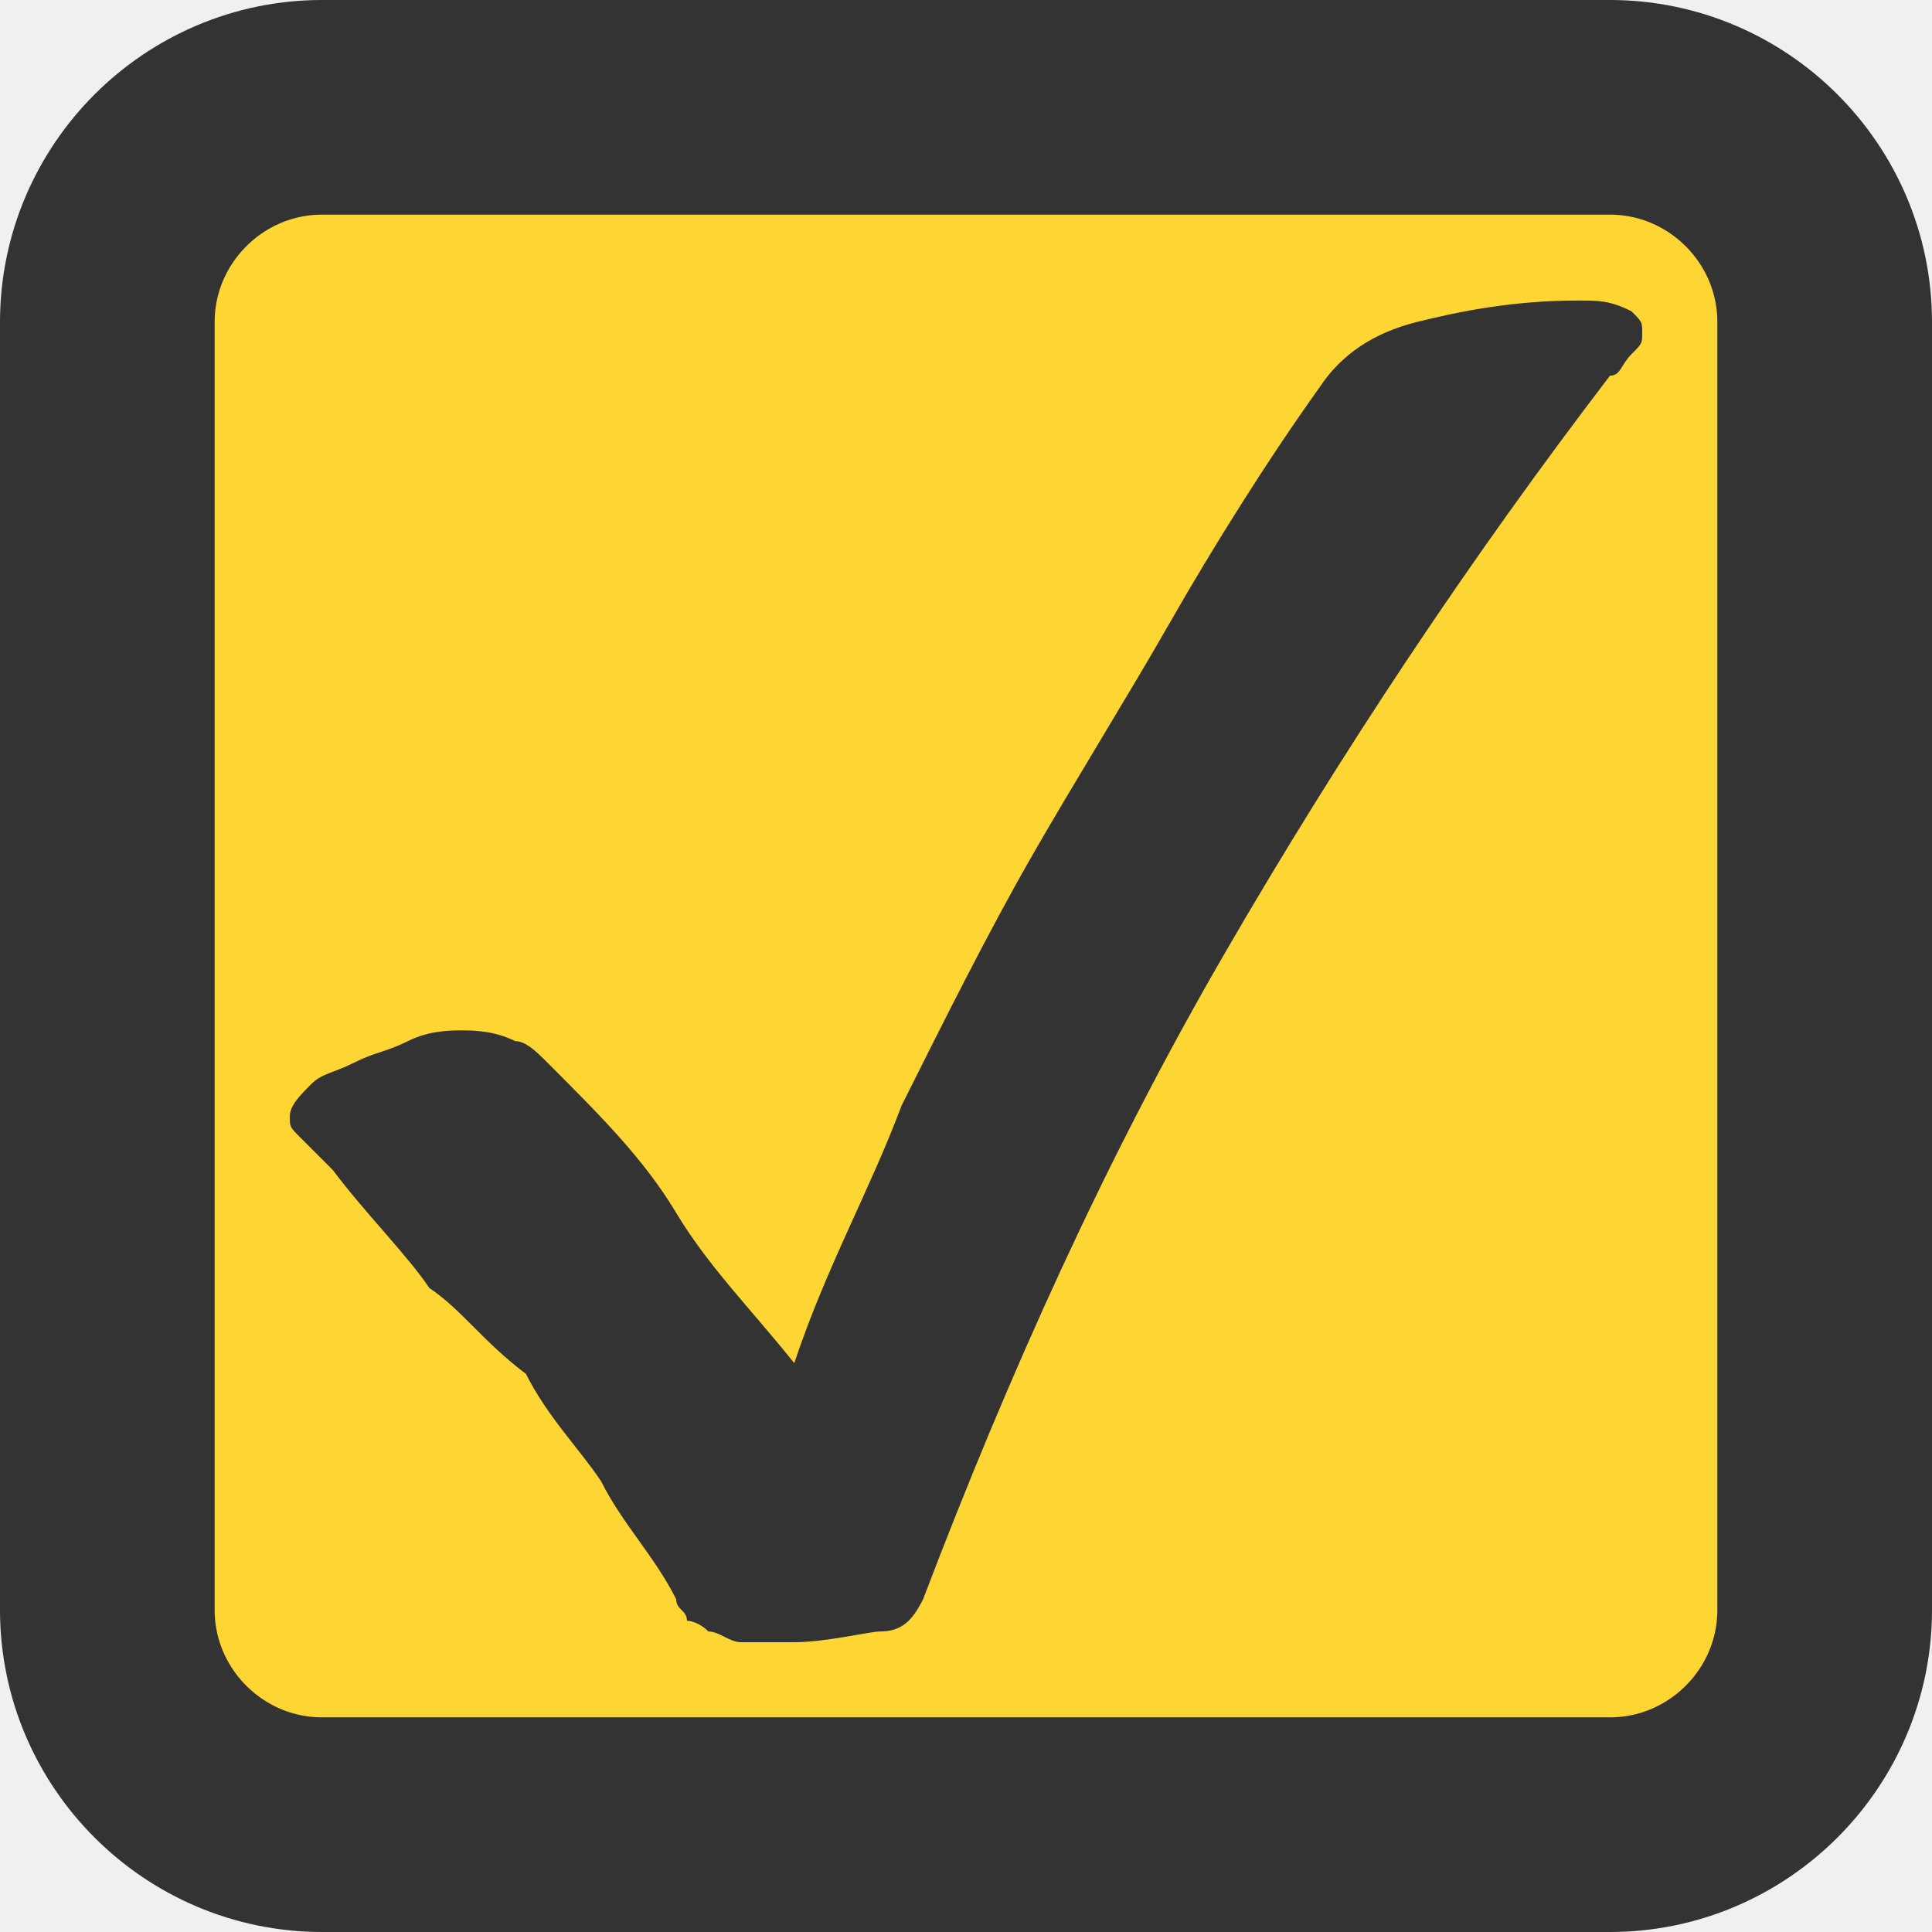
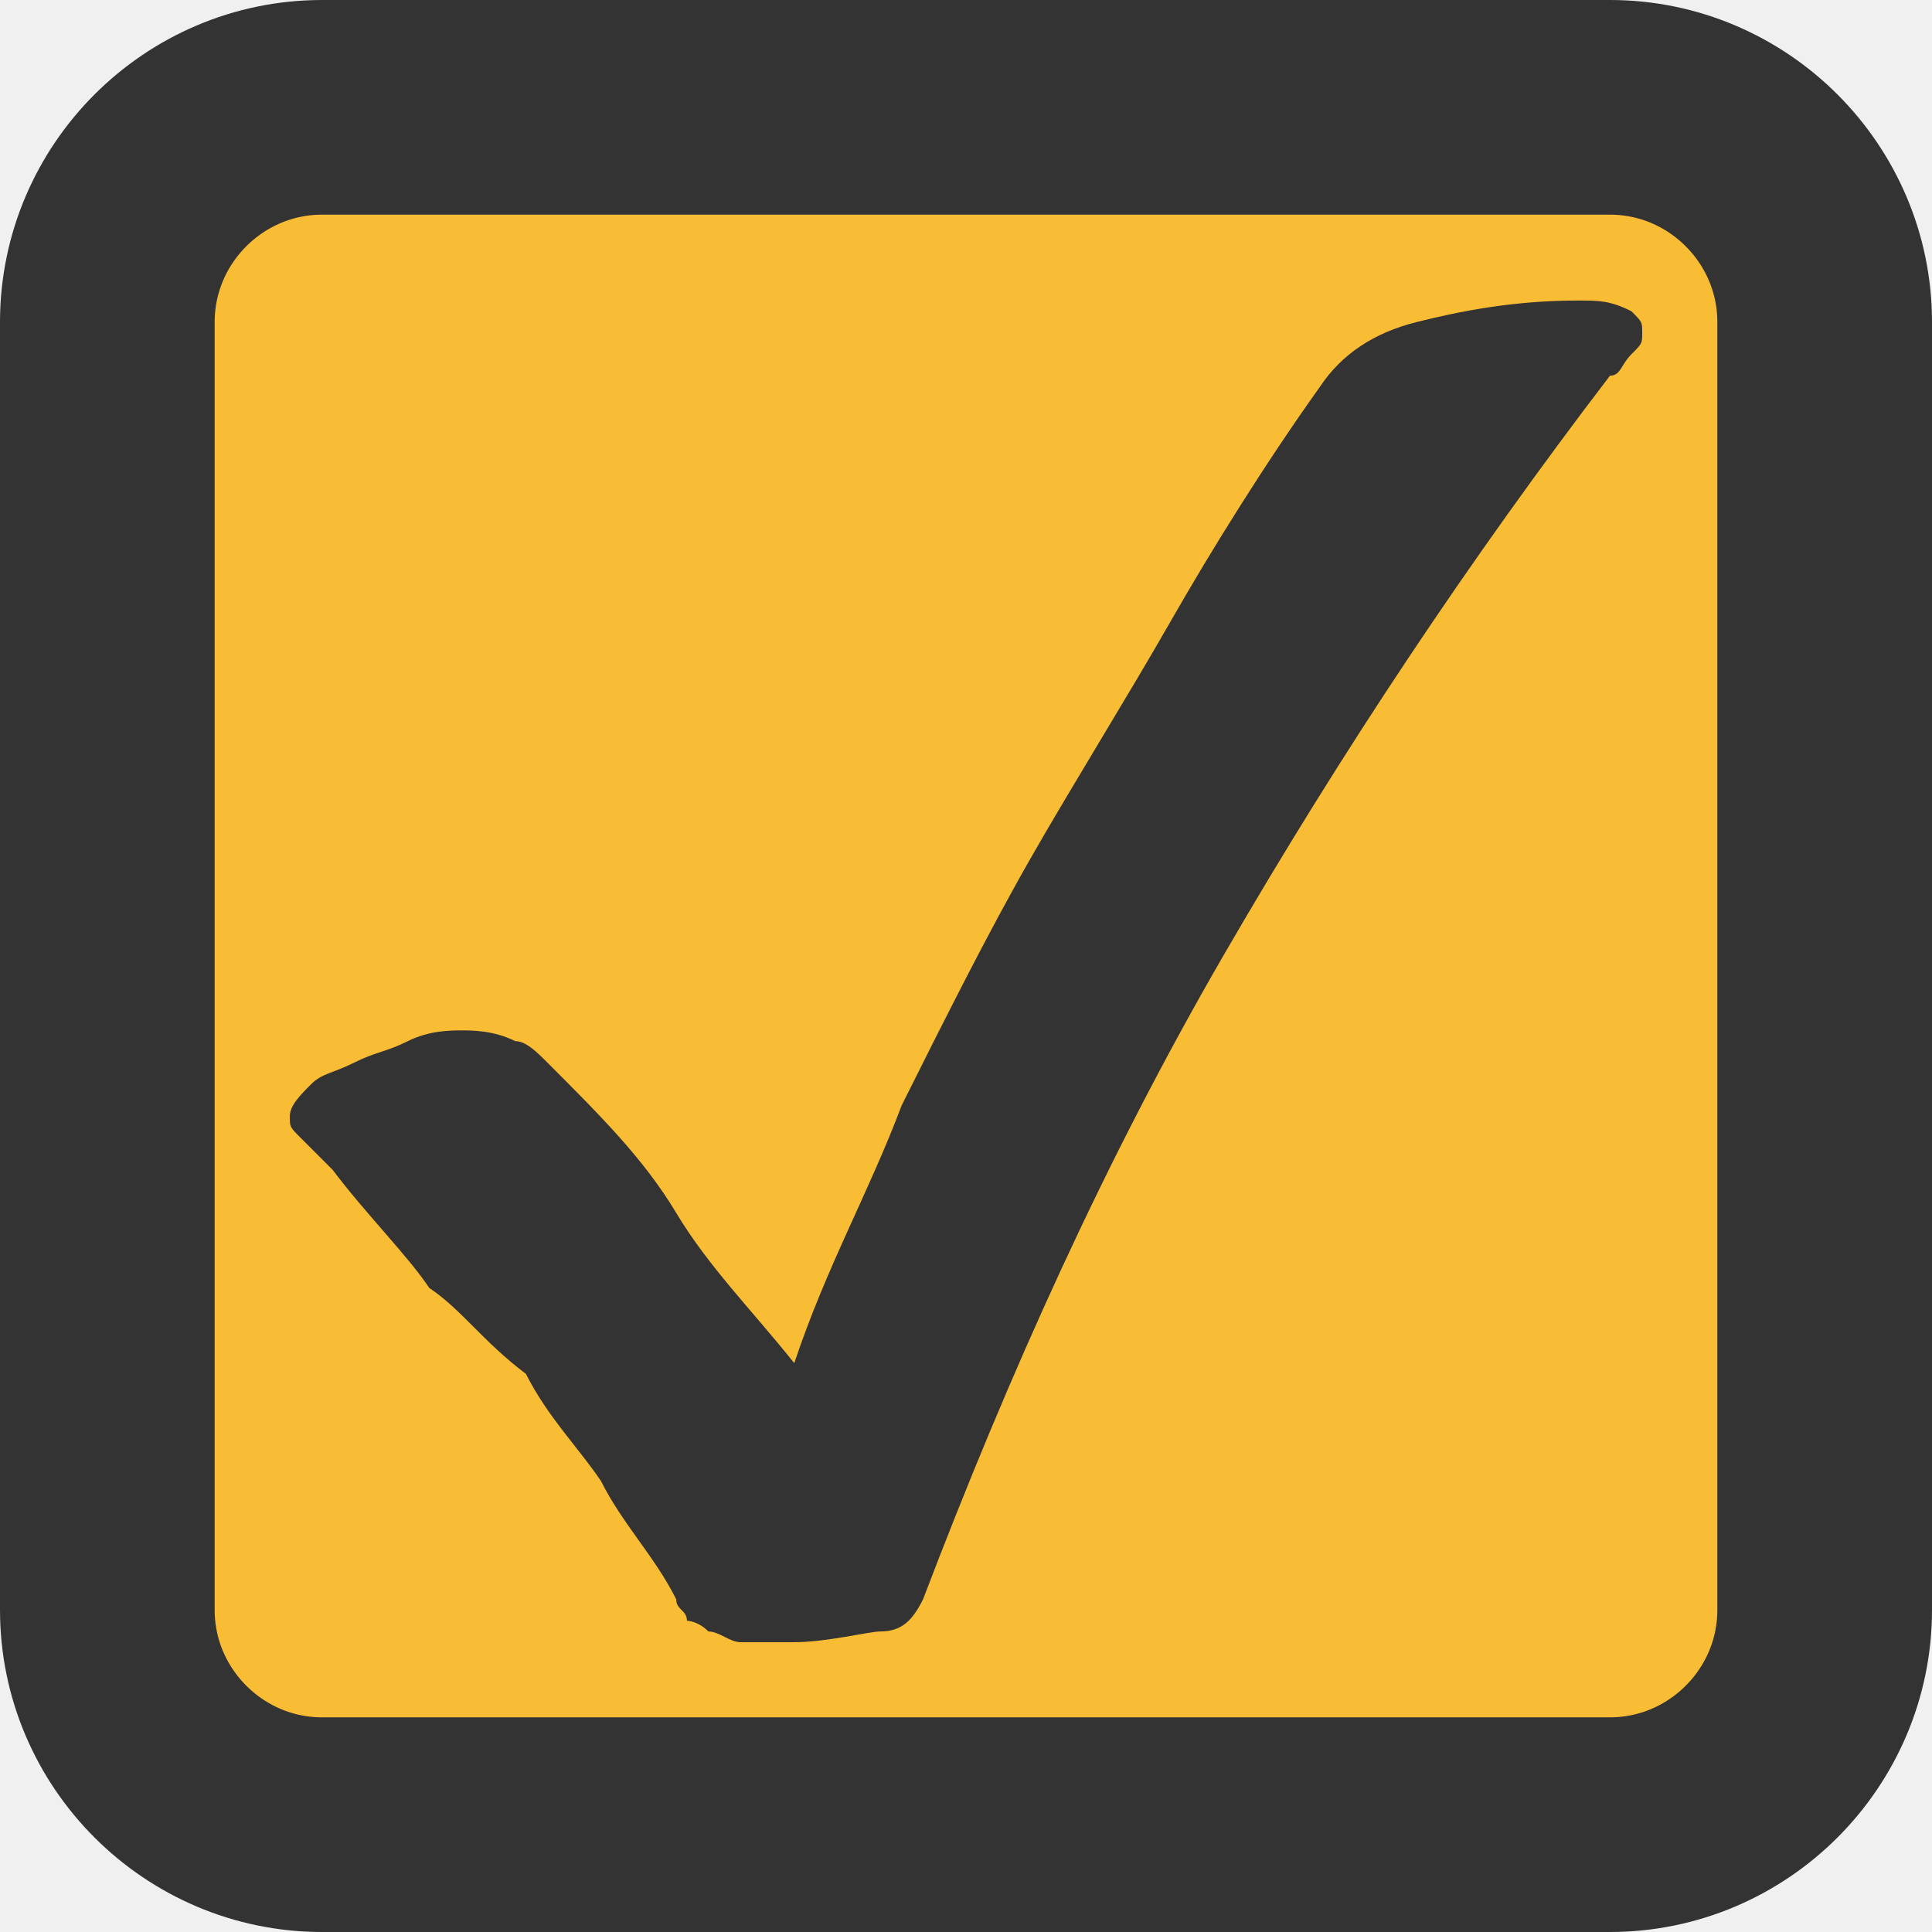
<svg xmlns="http://www.w3.org/2000/svg" version="1.1" id="Layer_1" x="0px" y="0px" viewBox="0 0 18 18" style="enable-background:new 0 0 18 18;" xml:space="preserve">
  <style type="text/css">
	.st0{fill:none;stroke:#FFFFFF;stroke-miterlimit:10;}
- 	.st1{fill:#FED633;stroke:#333333;stroke-width:2;stroke-miterlimit:10;}
+ 	.st1{fill:#f9bc35;stroke:#333333;stroke-width:2;stroke-miterlimit:10;}
	.st2{fill:#333333;}
</style>
  <path class="st0" d="M8.8,14.4" />
  <g>
    <path class="st1" d="M1,15c0,1.1,0.9,2,2,2h12c1.1,0,2-0.9,2-2V3c0-1.1-0.9-2-2-2H3C1.9,1,1,1.9,1,3V15z" />
  </g>
  <g>
    <path class="st2" d="M3.1,10.9c-0.1-0.1-0.2-0.2-0.3-0.3s-0.1-0.1-0.1-0.2c0-0.1,0.1-0.2,0.2-0.3C3,10,3.1,10,3.3,9.9   s0.3-0.1,0.5-0.2s0.4-0.1,0.5-0.1s0.3,0,0.5,0.1c0.1,0,0.2,0.1,0.3,0.2c0.5,0.5,0.9,0.9,1.2,1.4s0.7,0.9,1.1,1.4   c0.3-0.9,0.7-1.6,1-2.4C8.8,9.5,9.2,8.7,9.6,8s0.9-1.5,1.3-2.2c0.4-0.7,0.9-1.5,1.4-2.2c0.2-0.3,0.5-0.5,0.9-0.6   c0.4-0.1,0.9-0.2,1.5-0.2c0.2,0,0.3,0,0.5,0.1C15.3,3,15.3,3,15.3,3.1c0,0.1,0,0.1-0.1,0.2c-0.1,0.1-0.1,0.2-0.2,0.2   c-1.3,1.7-2.5,3.5-3.6,5.4s-2,3.9-2.8,6c-0.1,0.2-0.2,0.3-0.4,0.3c-0.1,0-0.5,0.1-0.8,0.1c-0.2,0-0.3,0-0.5,0   c-0.1,0-0.2-0.1-0.3-0.1c-0.1-0.1-0.2-0.1-0.2-0.1c0-0.1-0.1-0.1-0.1-0.2c-0.2-0.4-0.5-0.7-0.7-1.1c-0.2-0.3-0.5-0.6-0.7-1   C4.5,12.5,4.3,12.2,4,12C3.8,11.7,3.4,11.3,3.1,10.9z" />
  </g>
</svg>
